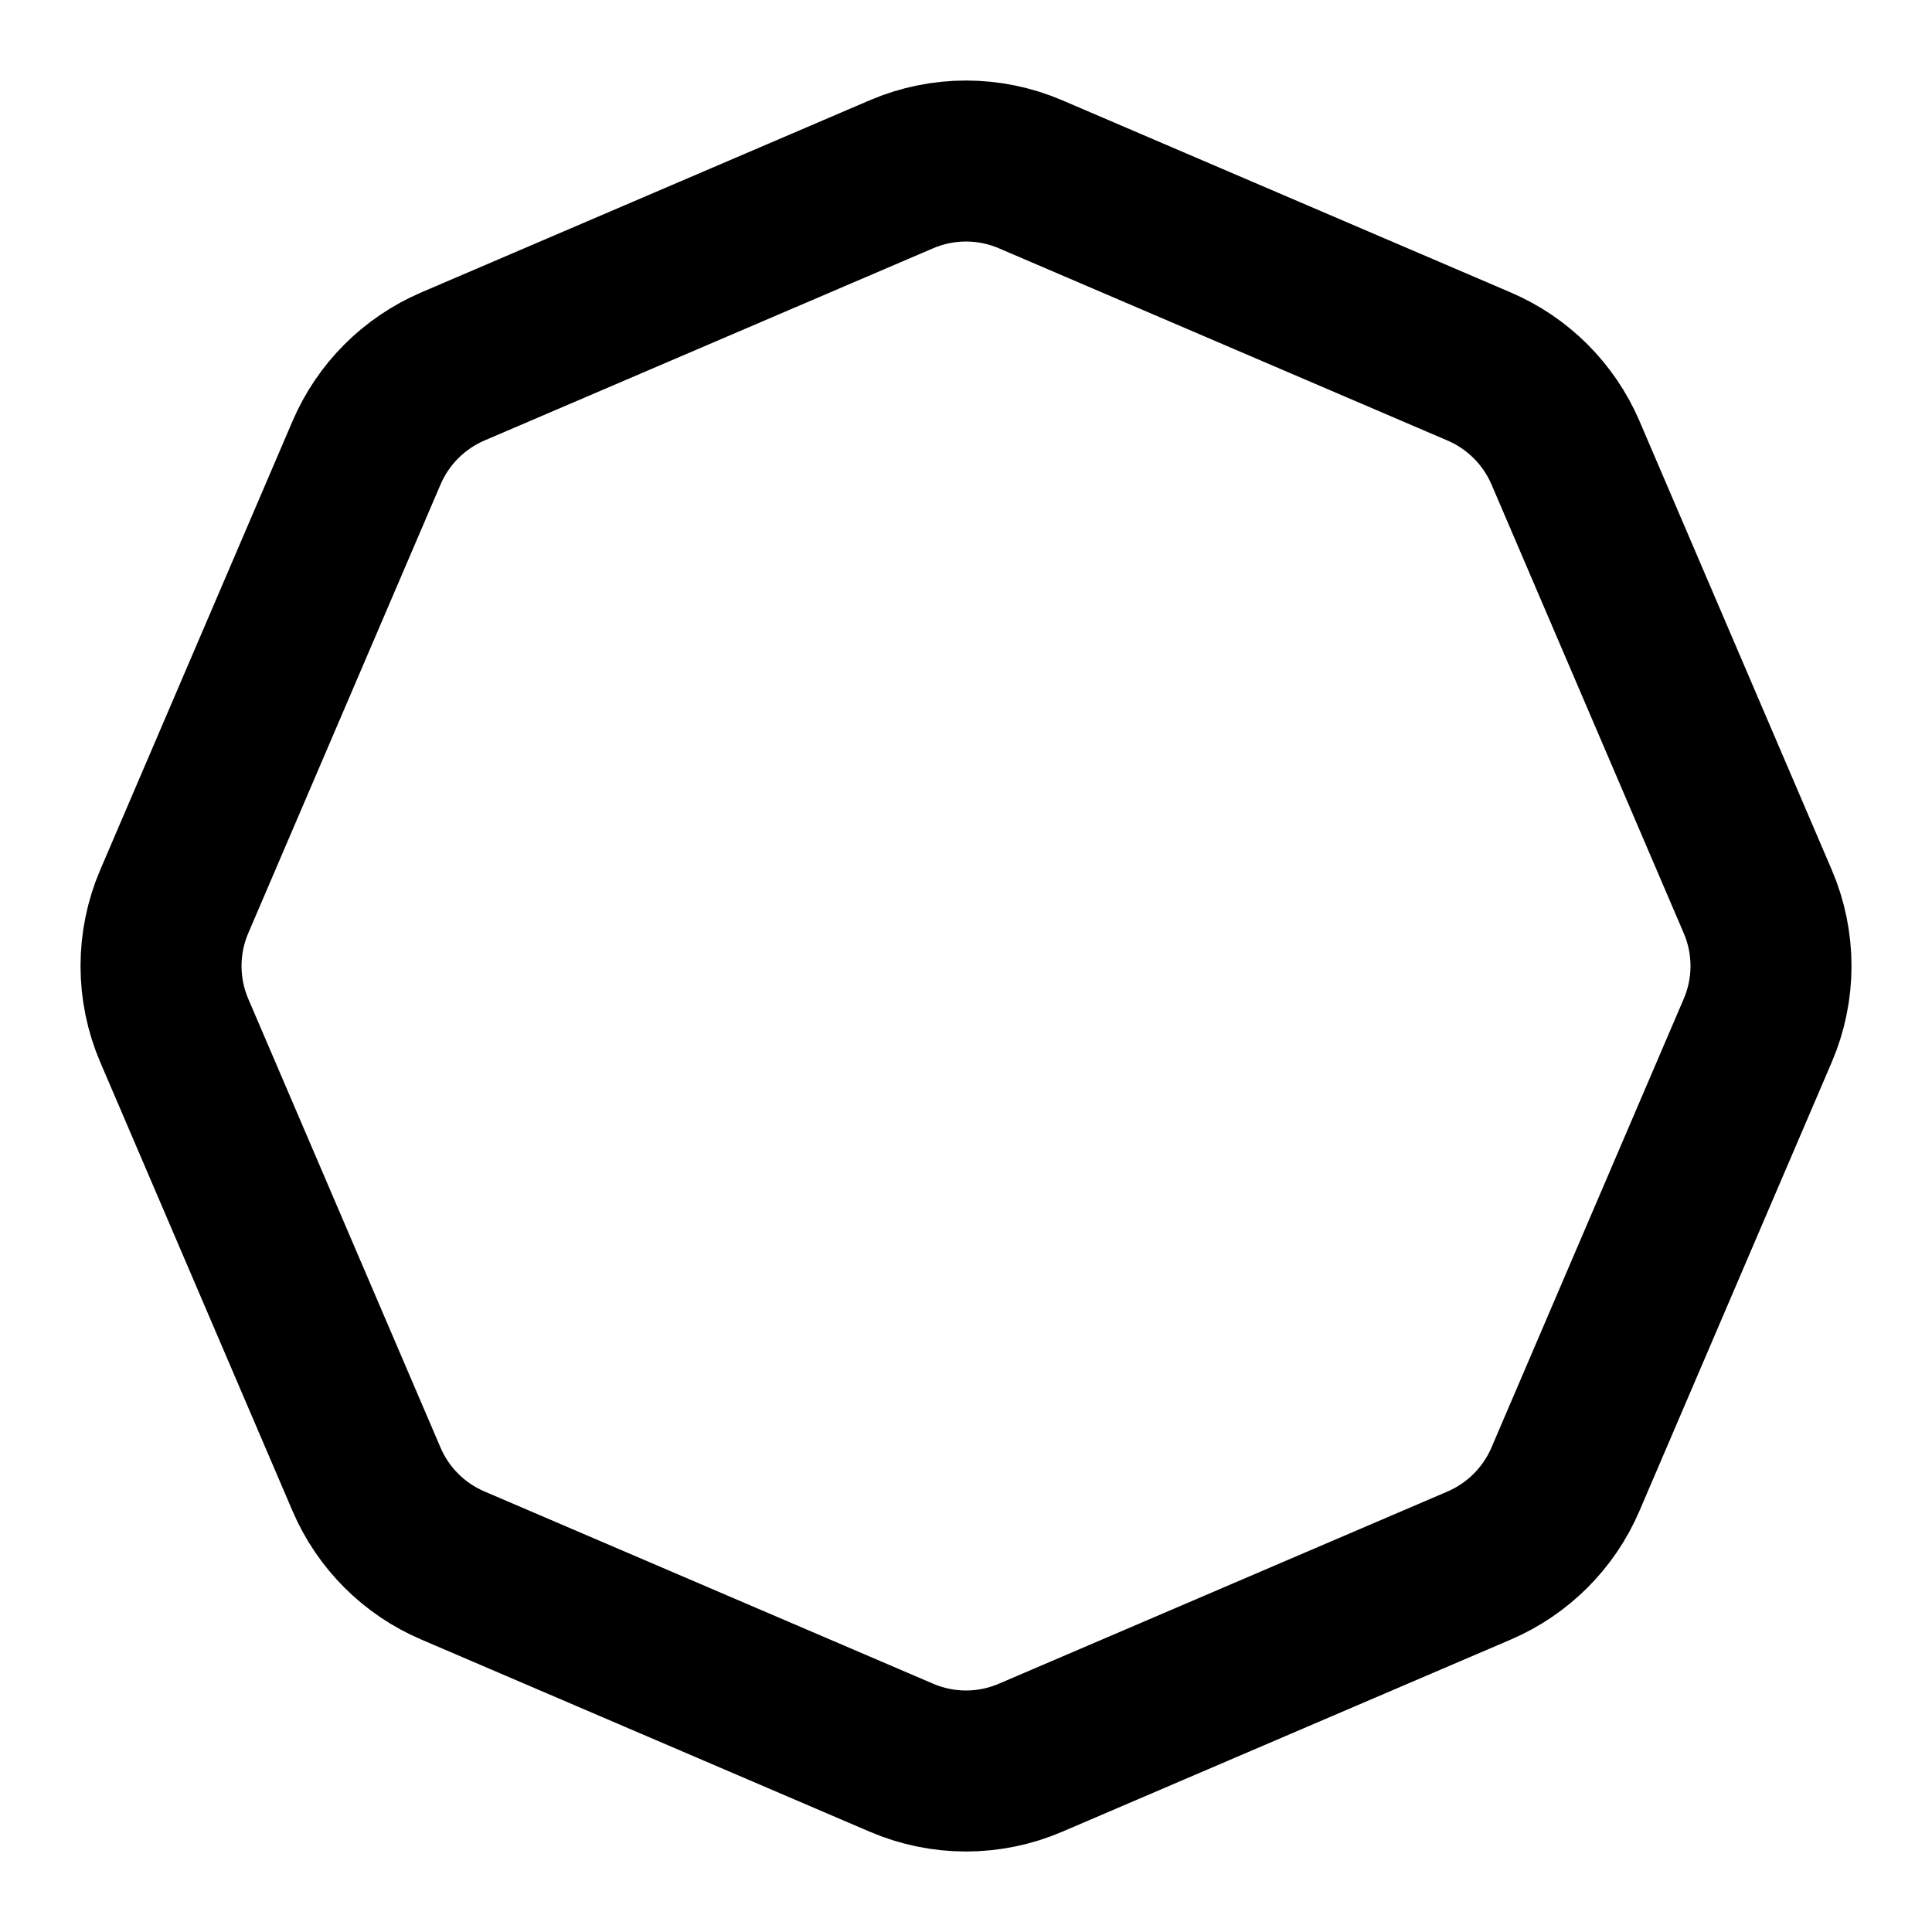
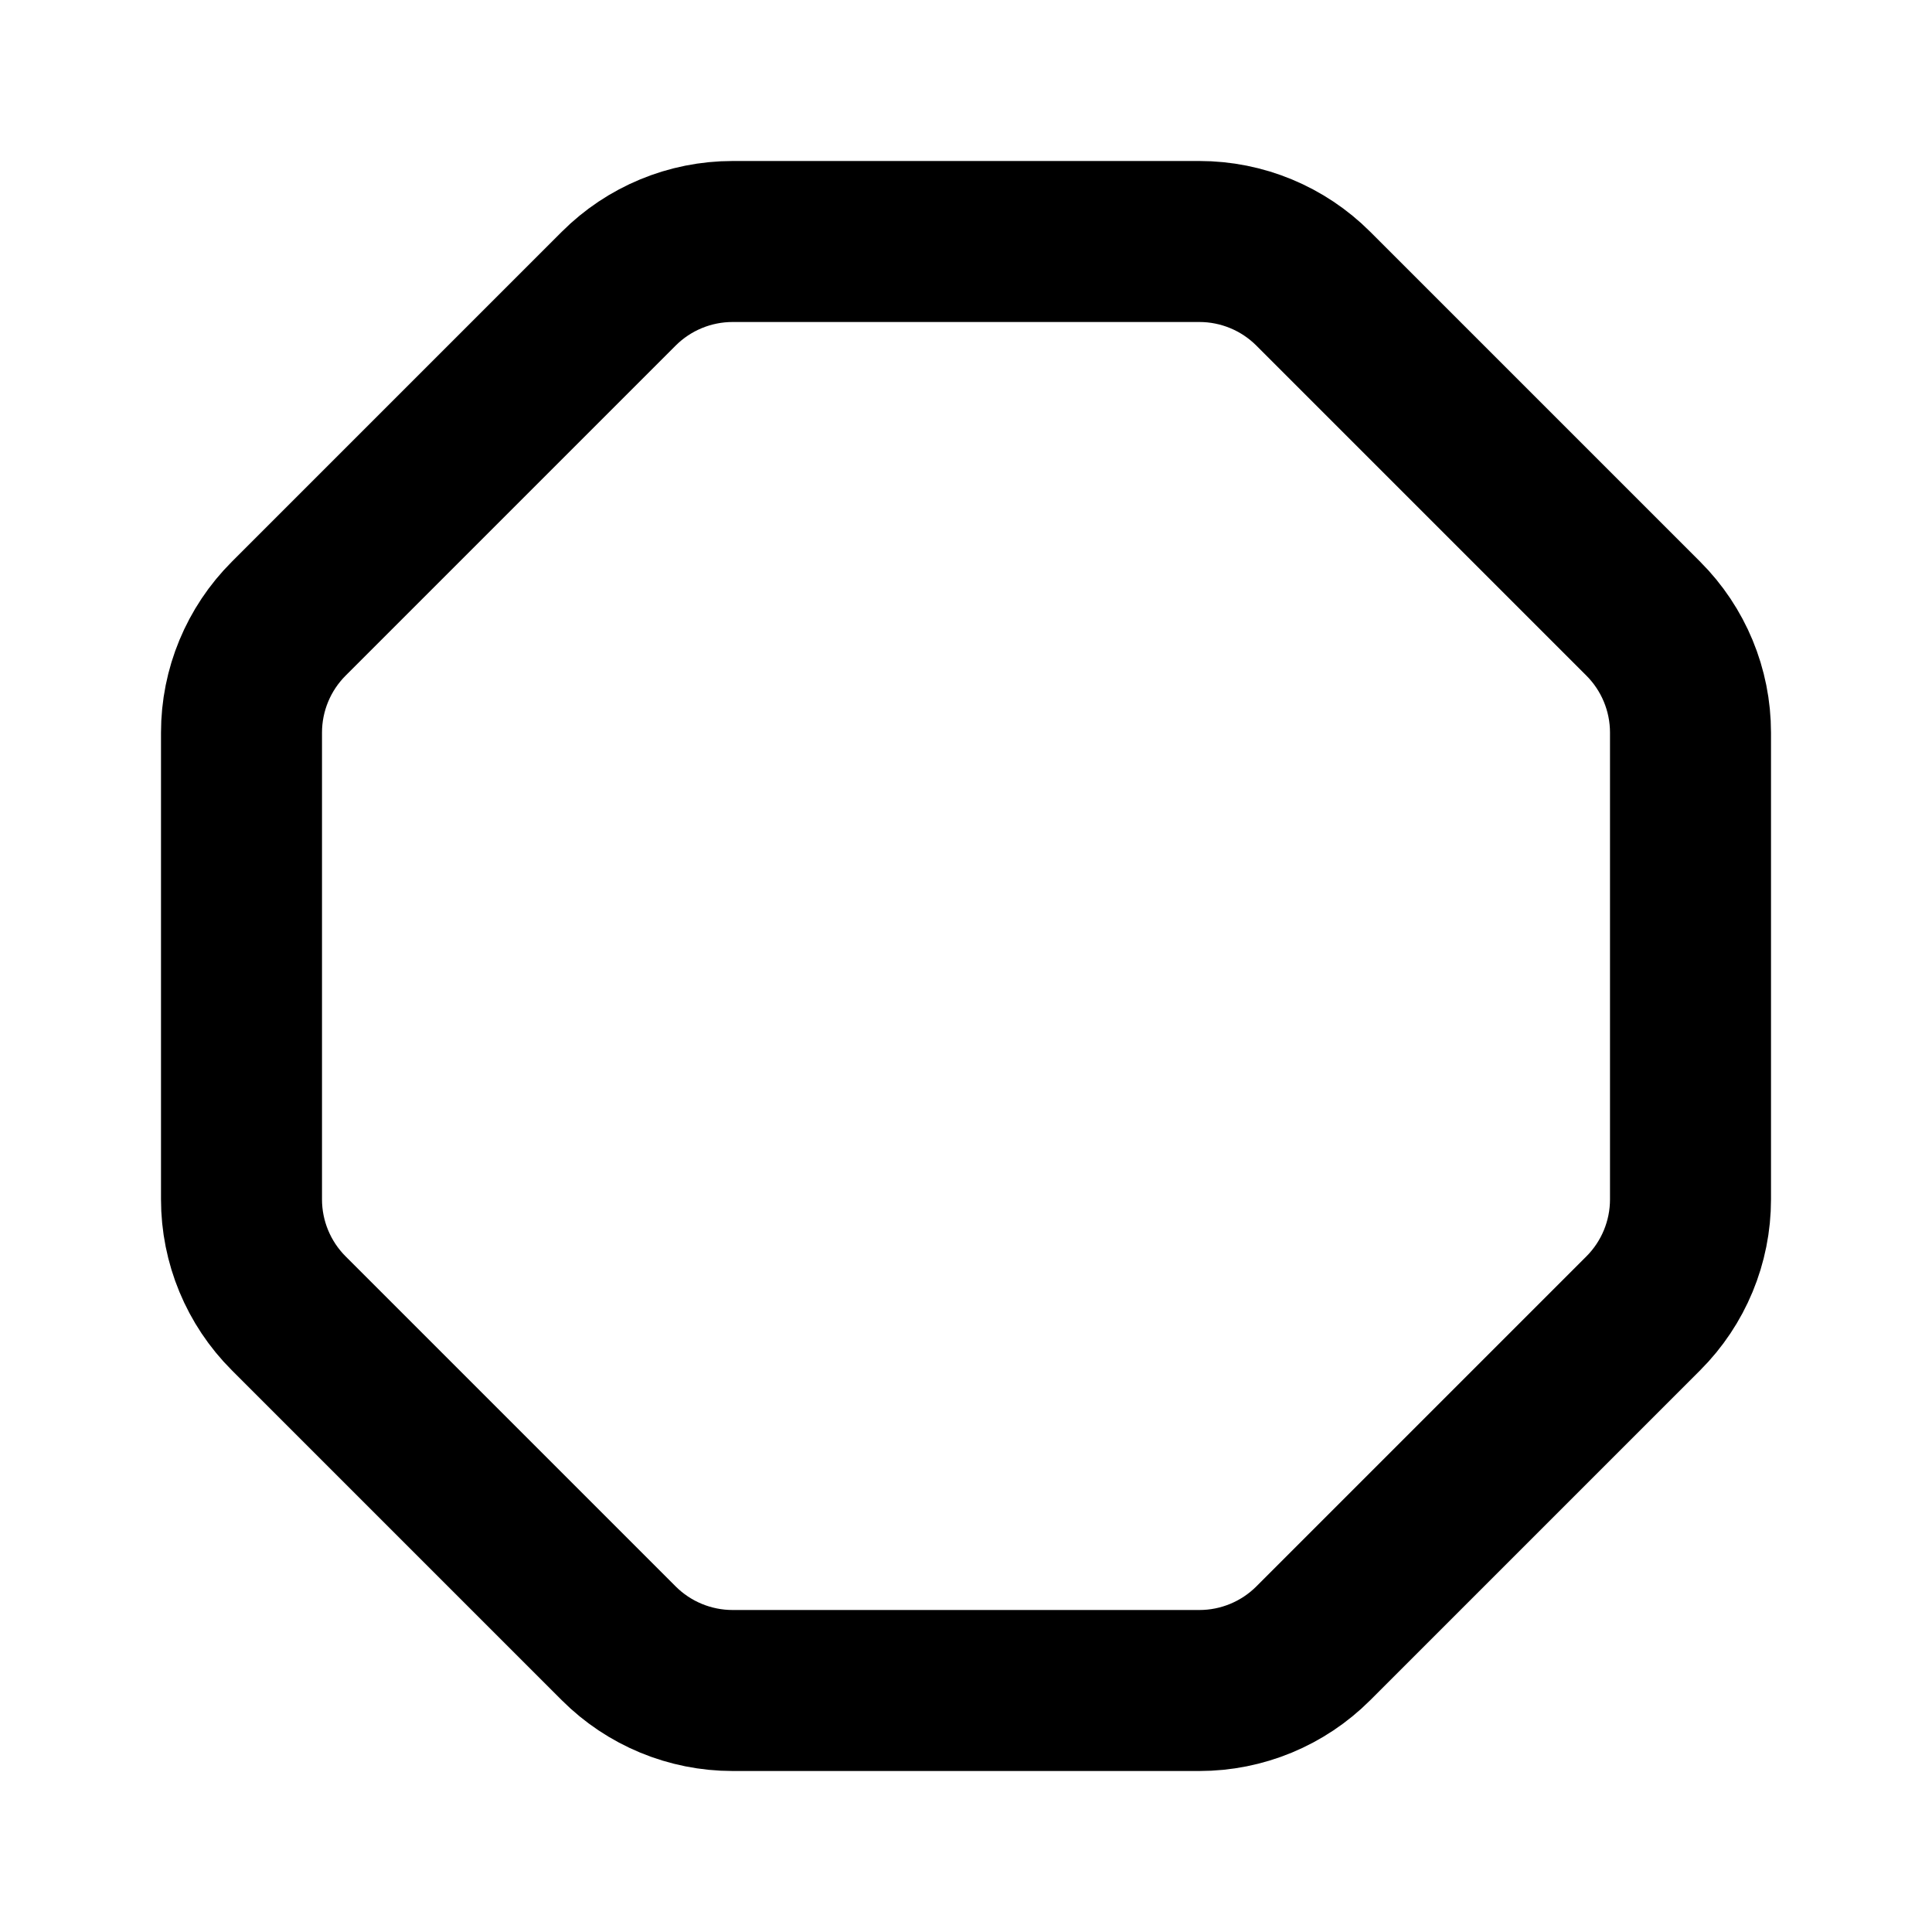
<svg xmlns="http://www.w3.org/2000/svg" width="24" height="24" viewBox="0 0 24 24" fill="none" stroke="currentColor" stroke-width="2" stroke-linecap="round" stroke-linejoin="round">
-   <path d="M12.802 2.165l5.575 2.389c.48 .206 .863 .589 1.07 1.07l2.388 5.574c.22 .512 .22 1.092 0 1.604l-2.389 5.575c-.206 .48 -.589 .863 -1.07 1.07l-5.574 2.388c-.512 .22 -1.092 .22 -1.604 0l-5.575 -2.389a2.036 2.036 0 0 1 -1.07 -1.07l-2.388 -5.574a2.036 2.036 0 0 1 0 -1.604l2.389 -5.575c.206 -.48 .589 -.863 1.07 -1.07l5.574 -2.388a2.036 2.036 0 0 1 1.604 0" />
+   <path d="M3 9.101L3 14.899C3 15.43 3.211 15.939 3.586 16.314L7.686 20.414C8.061 20.789 8.57 21 9.101 21H14.899C15.43 21 15.939 20.789 16.314 20.414L20.414 16.314C20.789 15.939 21 15.43 21 14.899V9.101C21 8.57 20.789 8.061 20.414 7.686L16.314 3.586C15.939 3.211 15.43 3 14.899 3L9.101 3C8.57 3 8.061 3.211 7.686 3.586L3.586 7.686C3.211 8.061 3 8.57 3 9.101Z" />
</svg>
